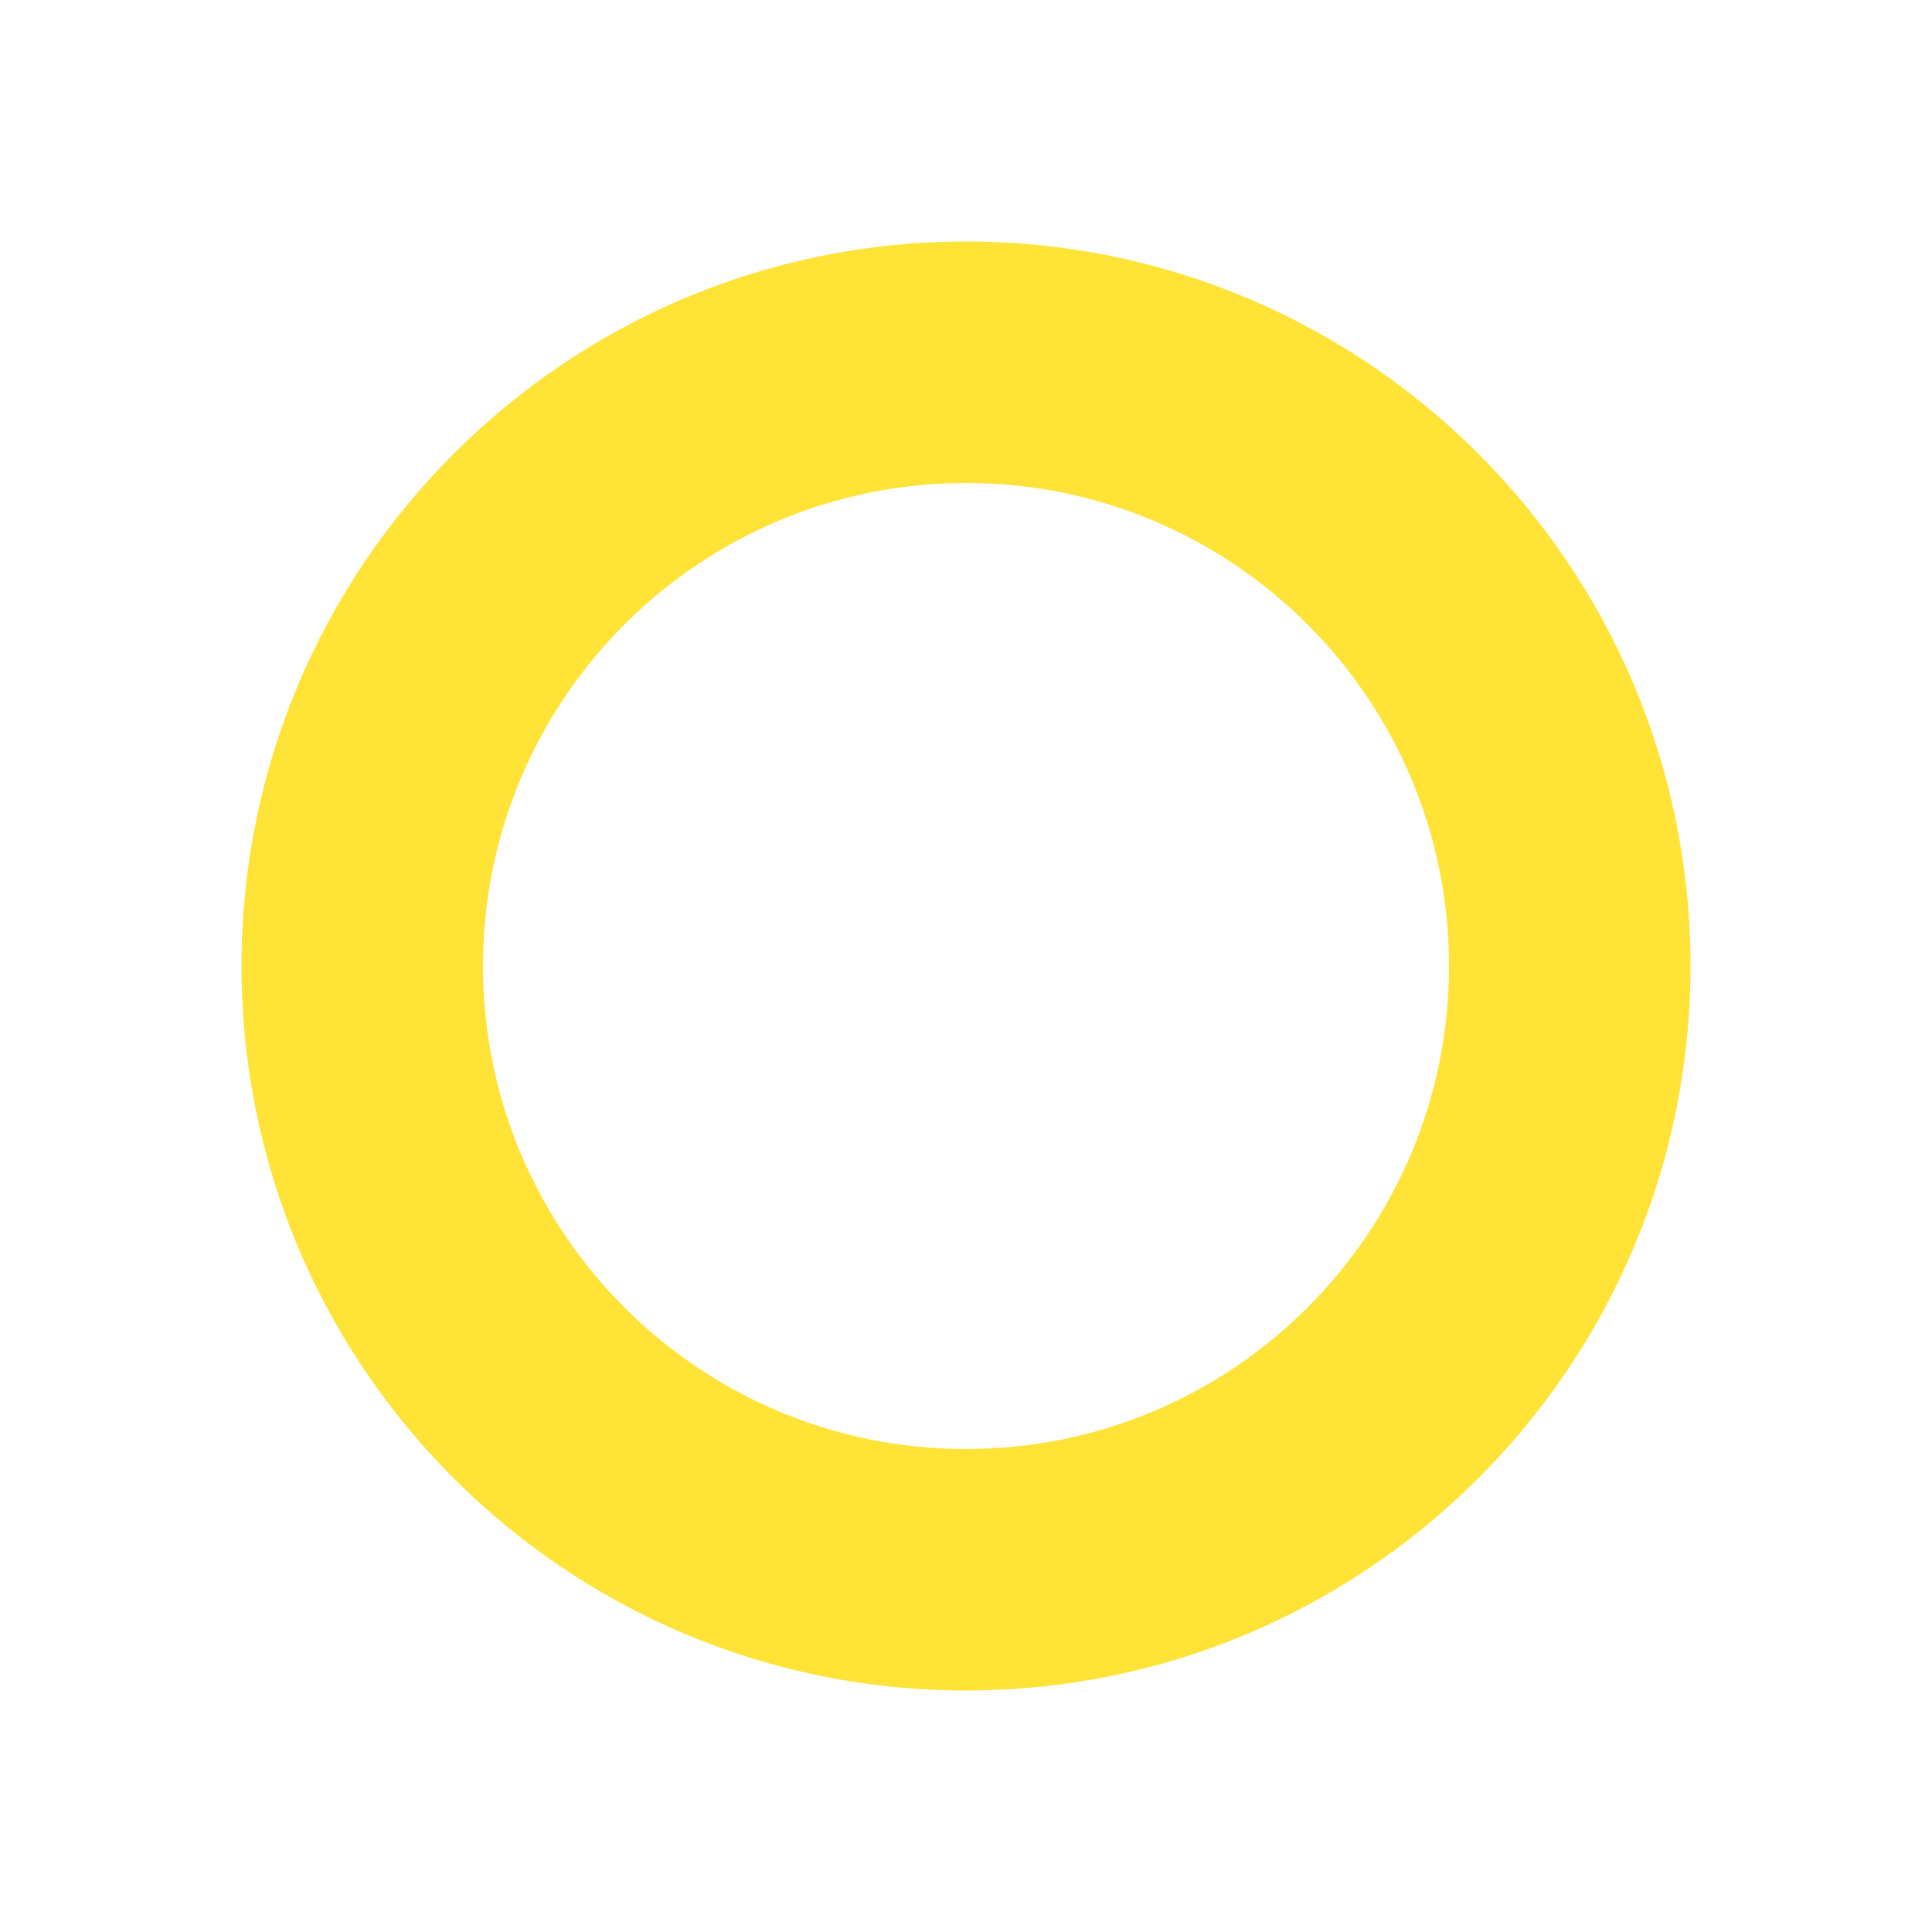
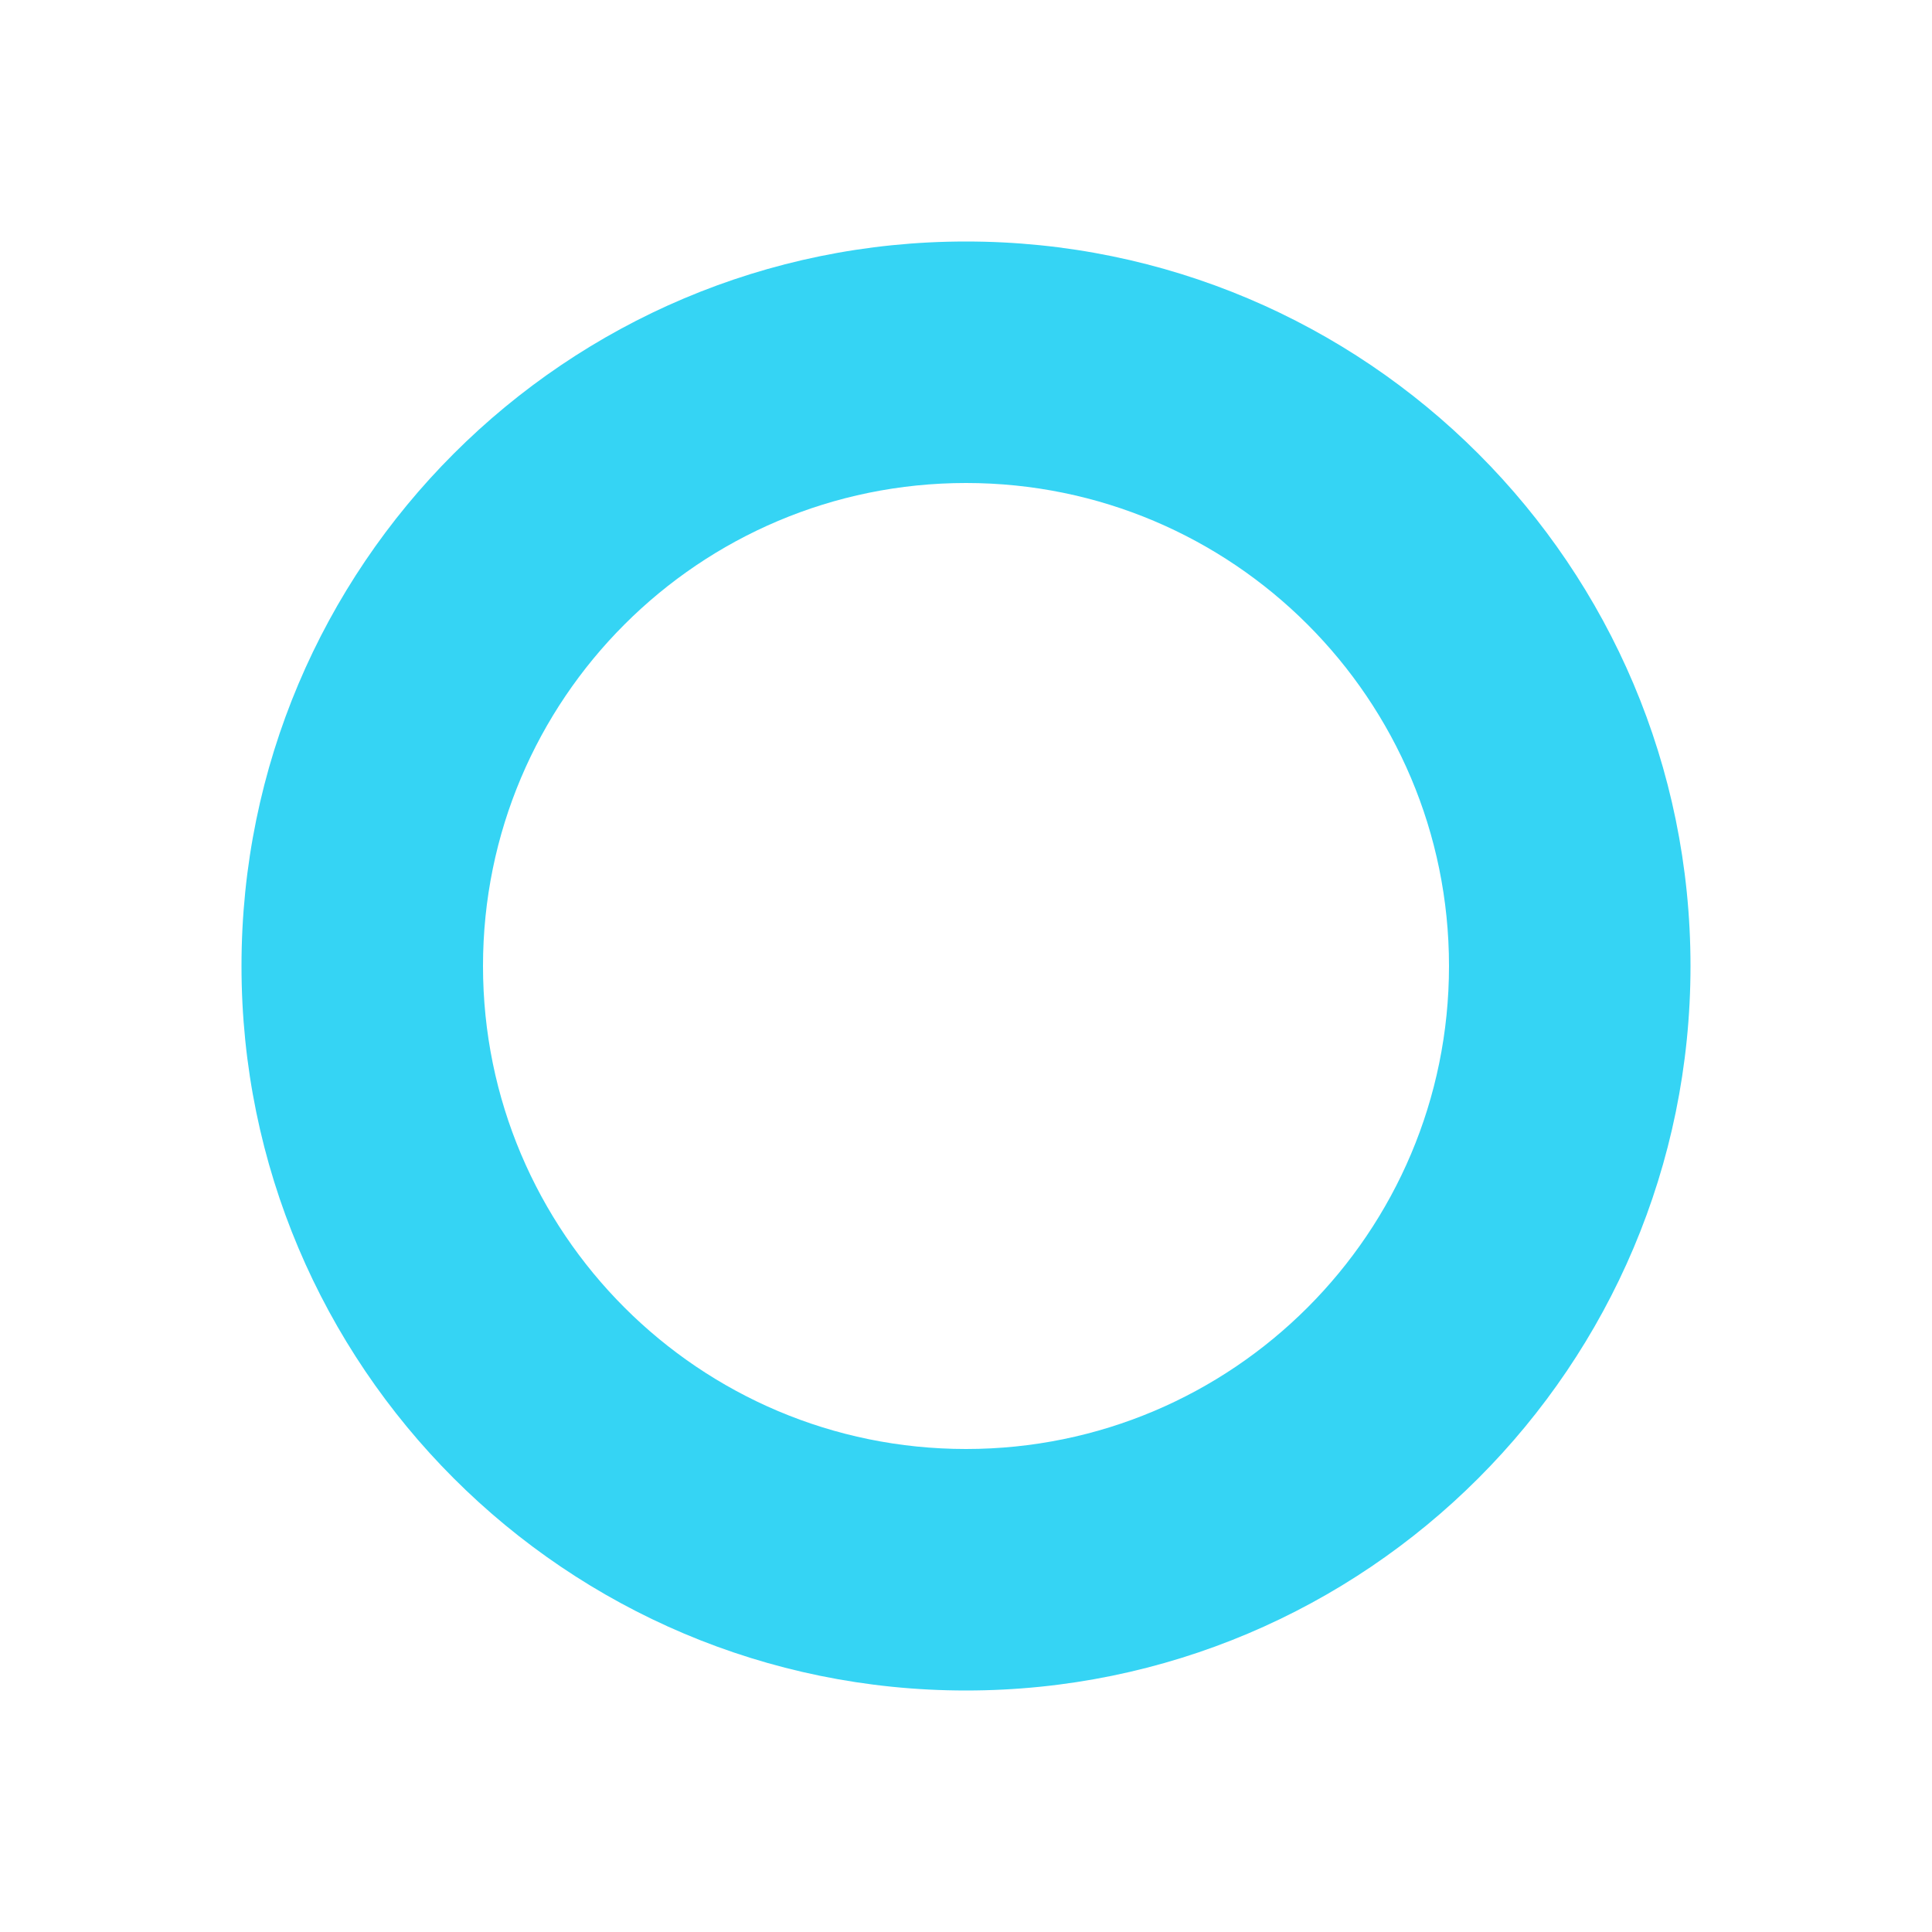
- <svg xmlns="http://www.w3.org/2000/svg" height="16" viewBox="0 0 16 16" width="16" version="1.1" id="svg142">
-   <defs id="defs146" />
-   <path d="m8 2a6 6 0 0 0 -6 6 6 6 0 0 0 6 6 6 6 0 0 0 6-6 6 6 0 0 0 -6-6zm0 2a4 4 0 0 1 4 4 4 4 0 0 1 -4 4 4 4 0 0 1 -4-4 4 4 0 0 1 4-4z" fill="#e0e0e0" id="path140" style="fill:#ffe337;fill-opacity:1" />
+ <svg xmlns="http://www.w3.org/2000/svg" width="16" height="16" version="1.1" viewBox="0 0 16 16">
+   <path d="m8 2a6 6 0 0 0-6 6 6 6 0 0 0 6 6 6 6 0 0 0 6-6 6 6 0 0 0-6-6zm0 2a4 4 0 0 1 4 4 4 4 0 0 1-4 4 4 4 0 0 1-4-4 4 4 0 0 1 4-4z" fill="#35d4f4" />
</svg>
